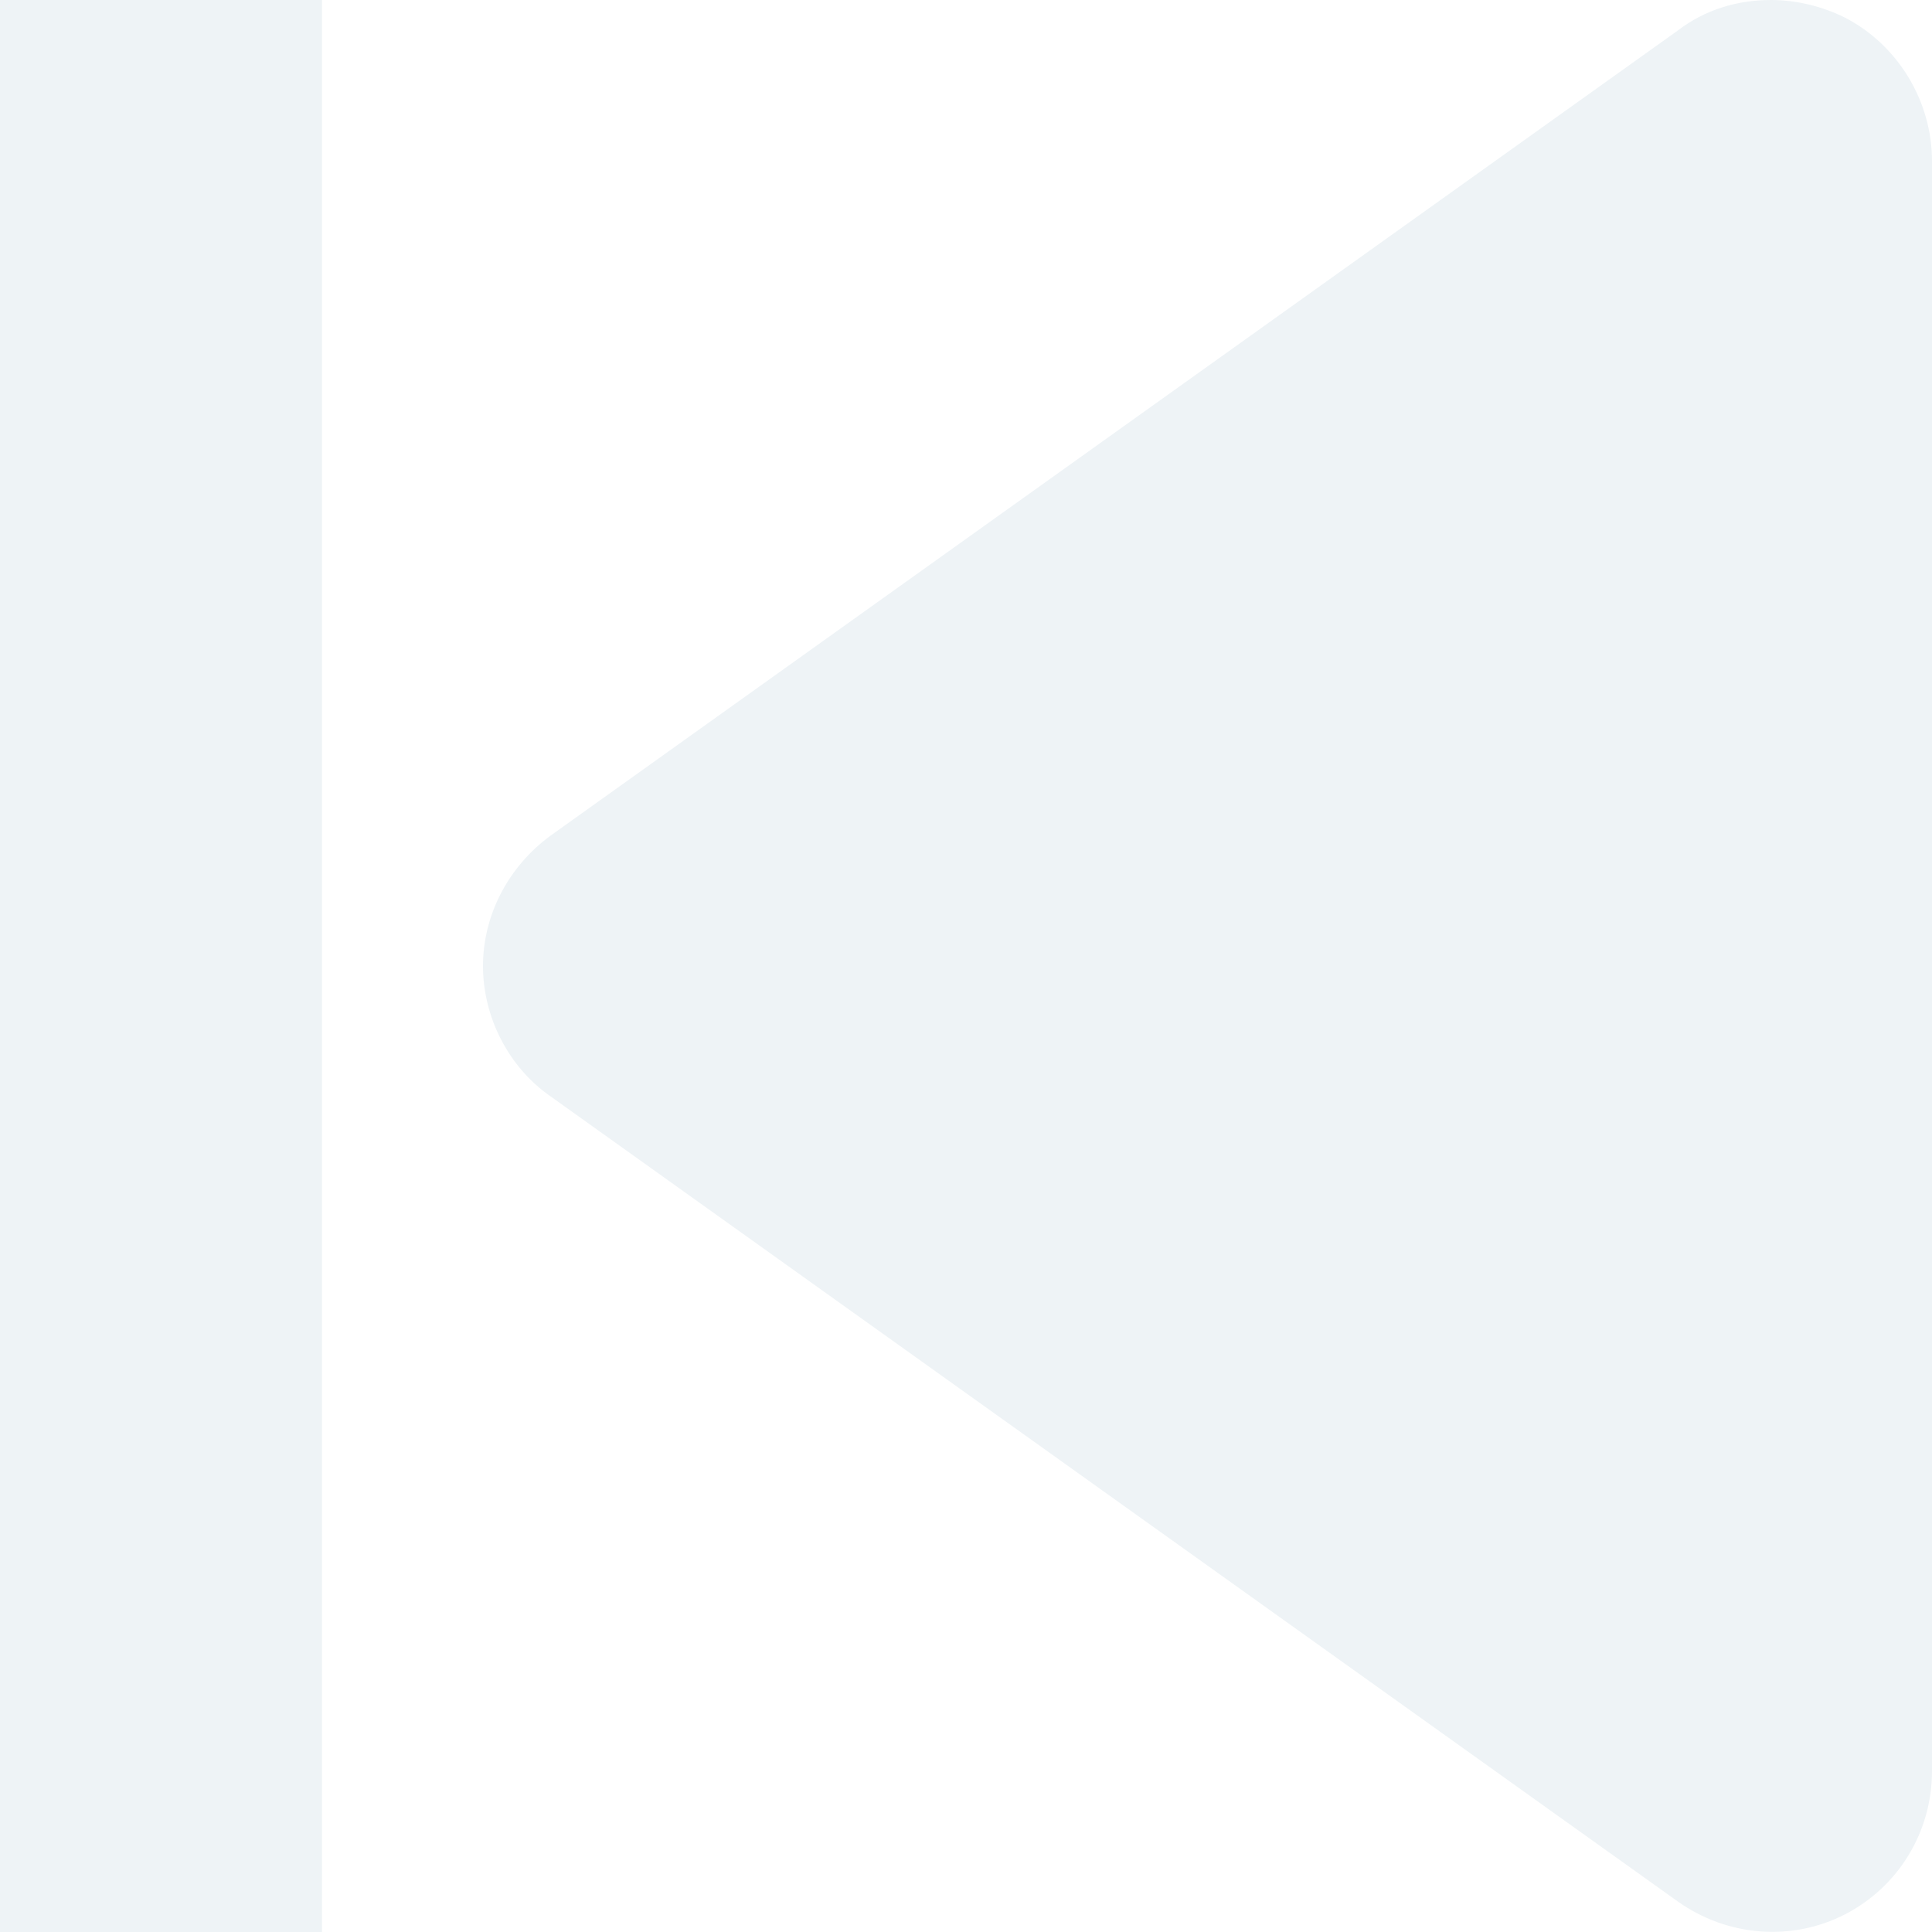
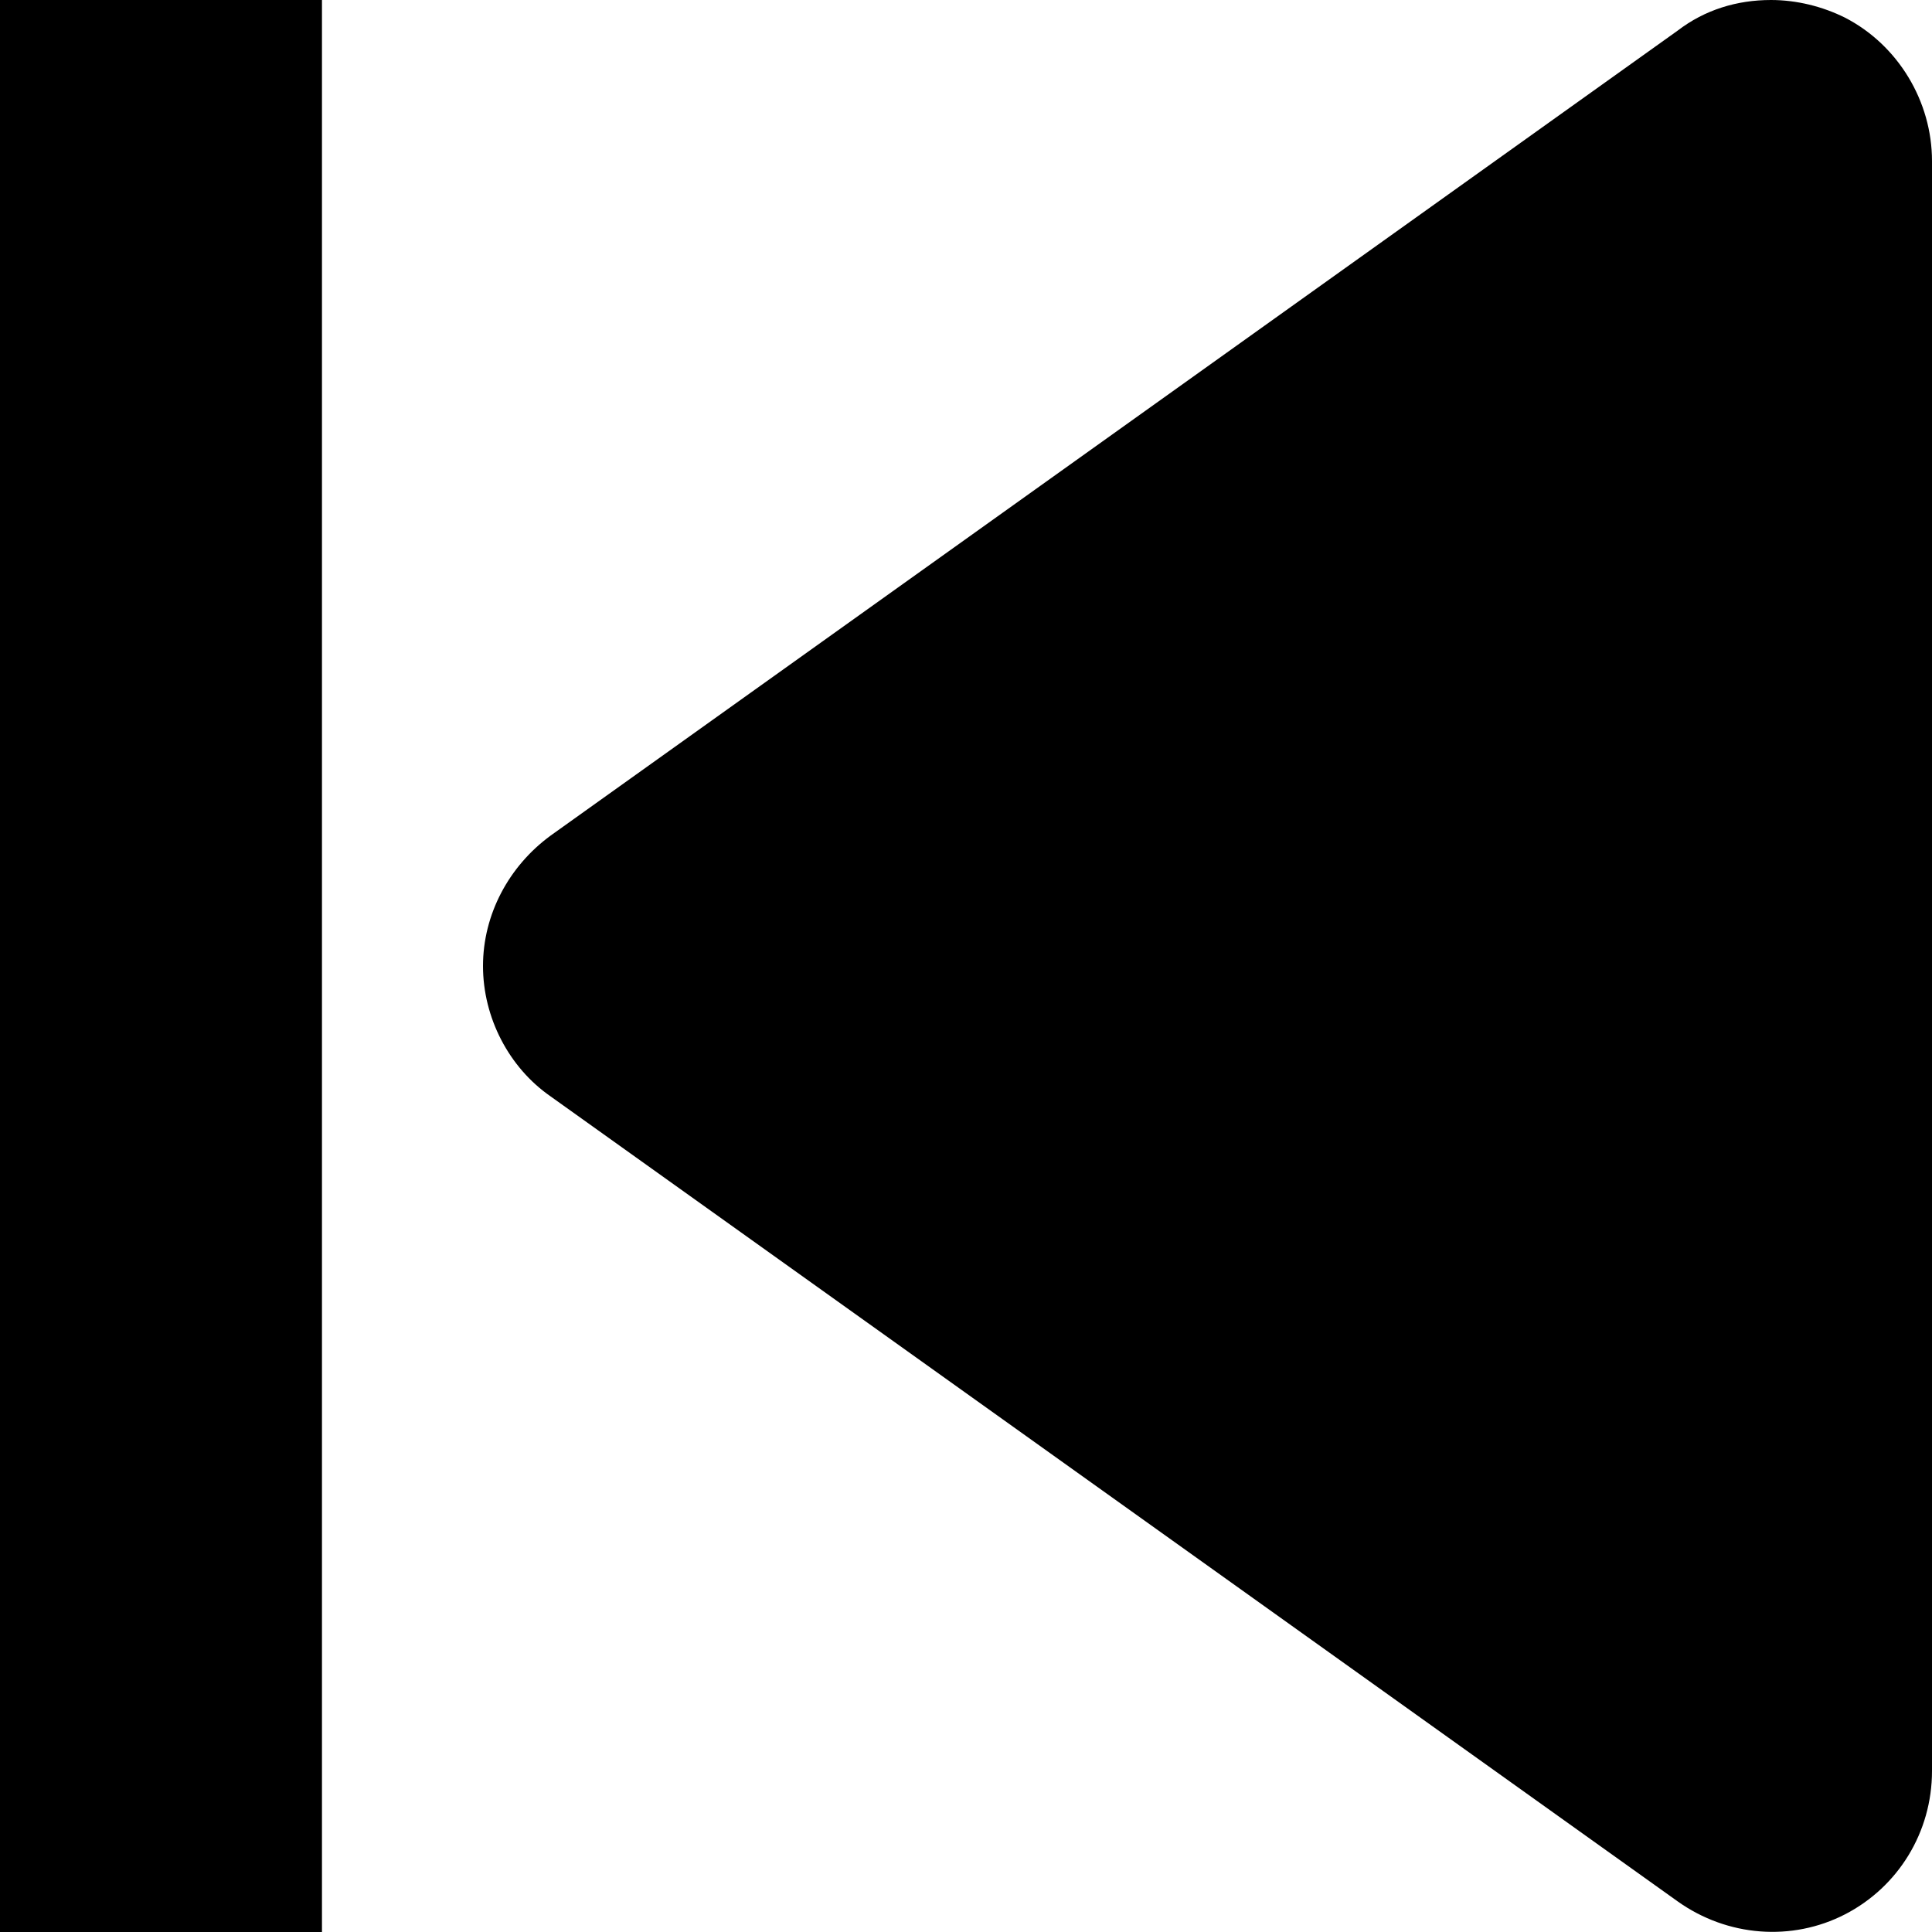
<svg xmlns="http://www.w3.org/2000/svg" width="20" height="20" viewBox="0 0 20 20" fill="none">
-   <path d="M5.7 11.35L17.367 19.683C17.883 20.05 18.55 20.1 19.1 19.817C19.65 19.533 20 18.967 20 18.333L20 1.667C20 1.05 19.65 0.467 19.1 0.183C18.867 0.067 18.6 -1.22392e-07 18.333 -1.45705e-07C17.983 -1.76303e-07 17.65 0.1 17.367 0.317L5.7 8.65C5.267 8.967 5 9.467 5 10C5 10.533 5.267 11.05 5.7 11.35ZM3.333 20L0 20L1.74846e-06 -1.74846e-06L3.333 -1.45705e-06L3.333 20Z" fill="#EEF3F6" />
+   <path d="M5.7 11.35L17.367 19.683C17.883 20.05 18.55 20.1 19.1 19.817C19.65 19.533 20 18.967 20 18.333L20 1.667C20 1.05 19.65 0.467 19.1 0.183C18.867 0.067 18.6 -1.22392e-07 18.333 -1.45705e-07C17.983 -1.76303e-07 17.65 0.1 17.367 0.317L5.7 8.65C5.267 8.967 5 9.467 5 10C5 10.533 5.267 11.05 5.7 11.35ZM3.333 20L0 20L1.74846e-06 -1.74846e-06L3.333 -1.45705e-06L3.333 20Z" fill="currentColor" />
</svg>
